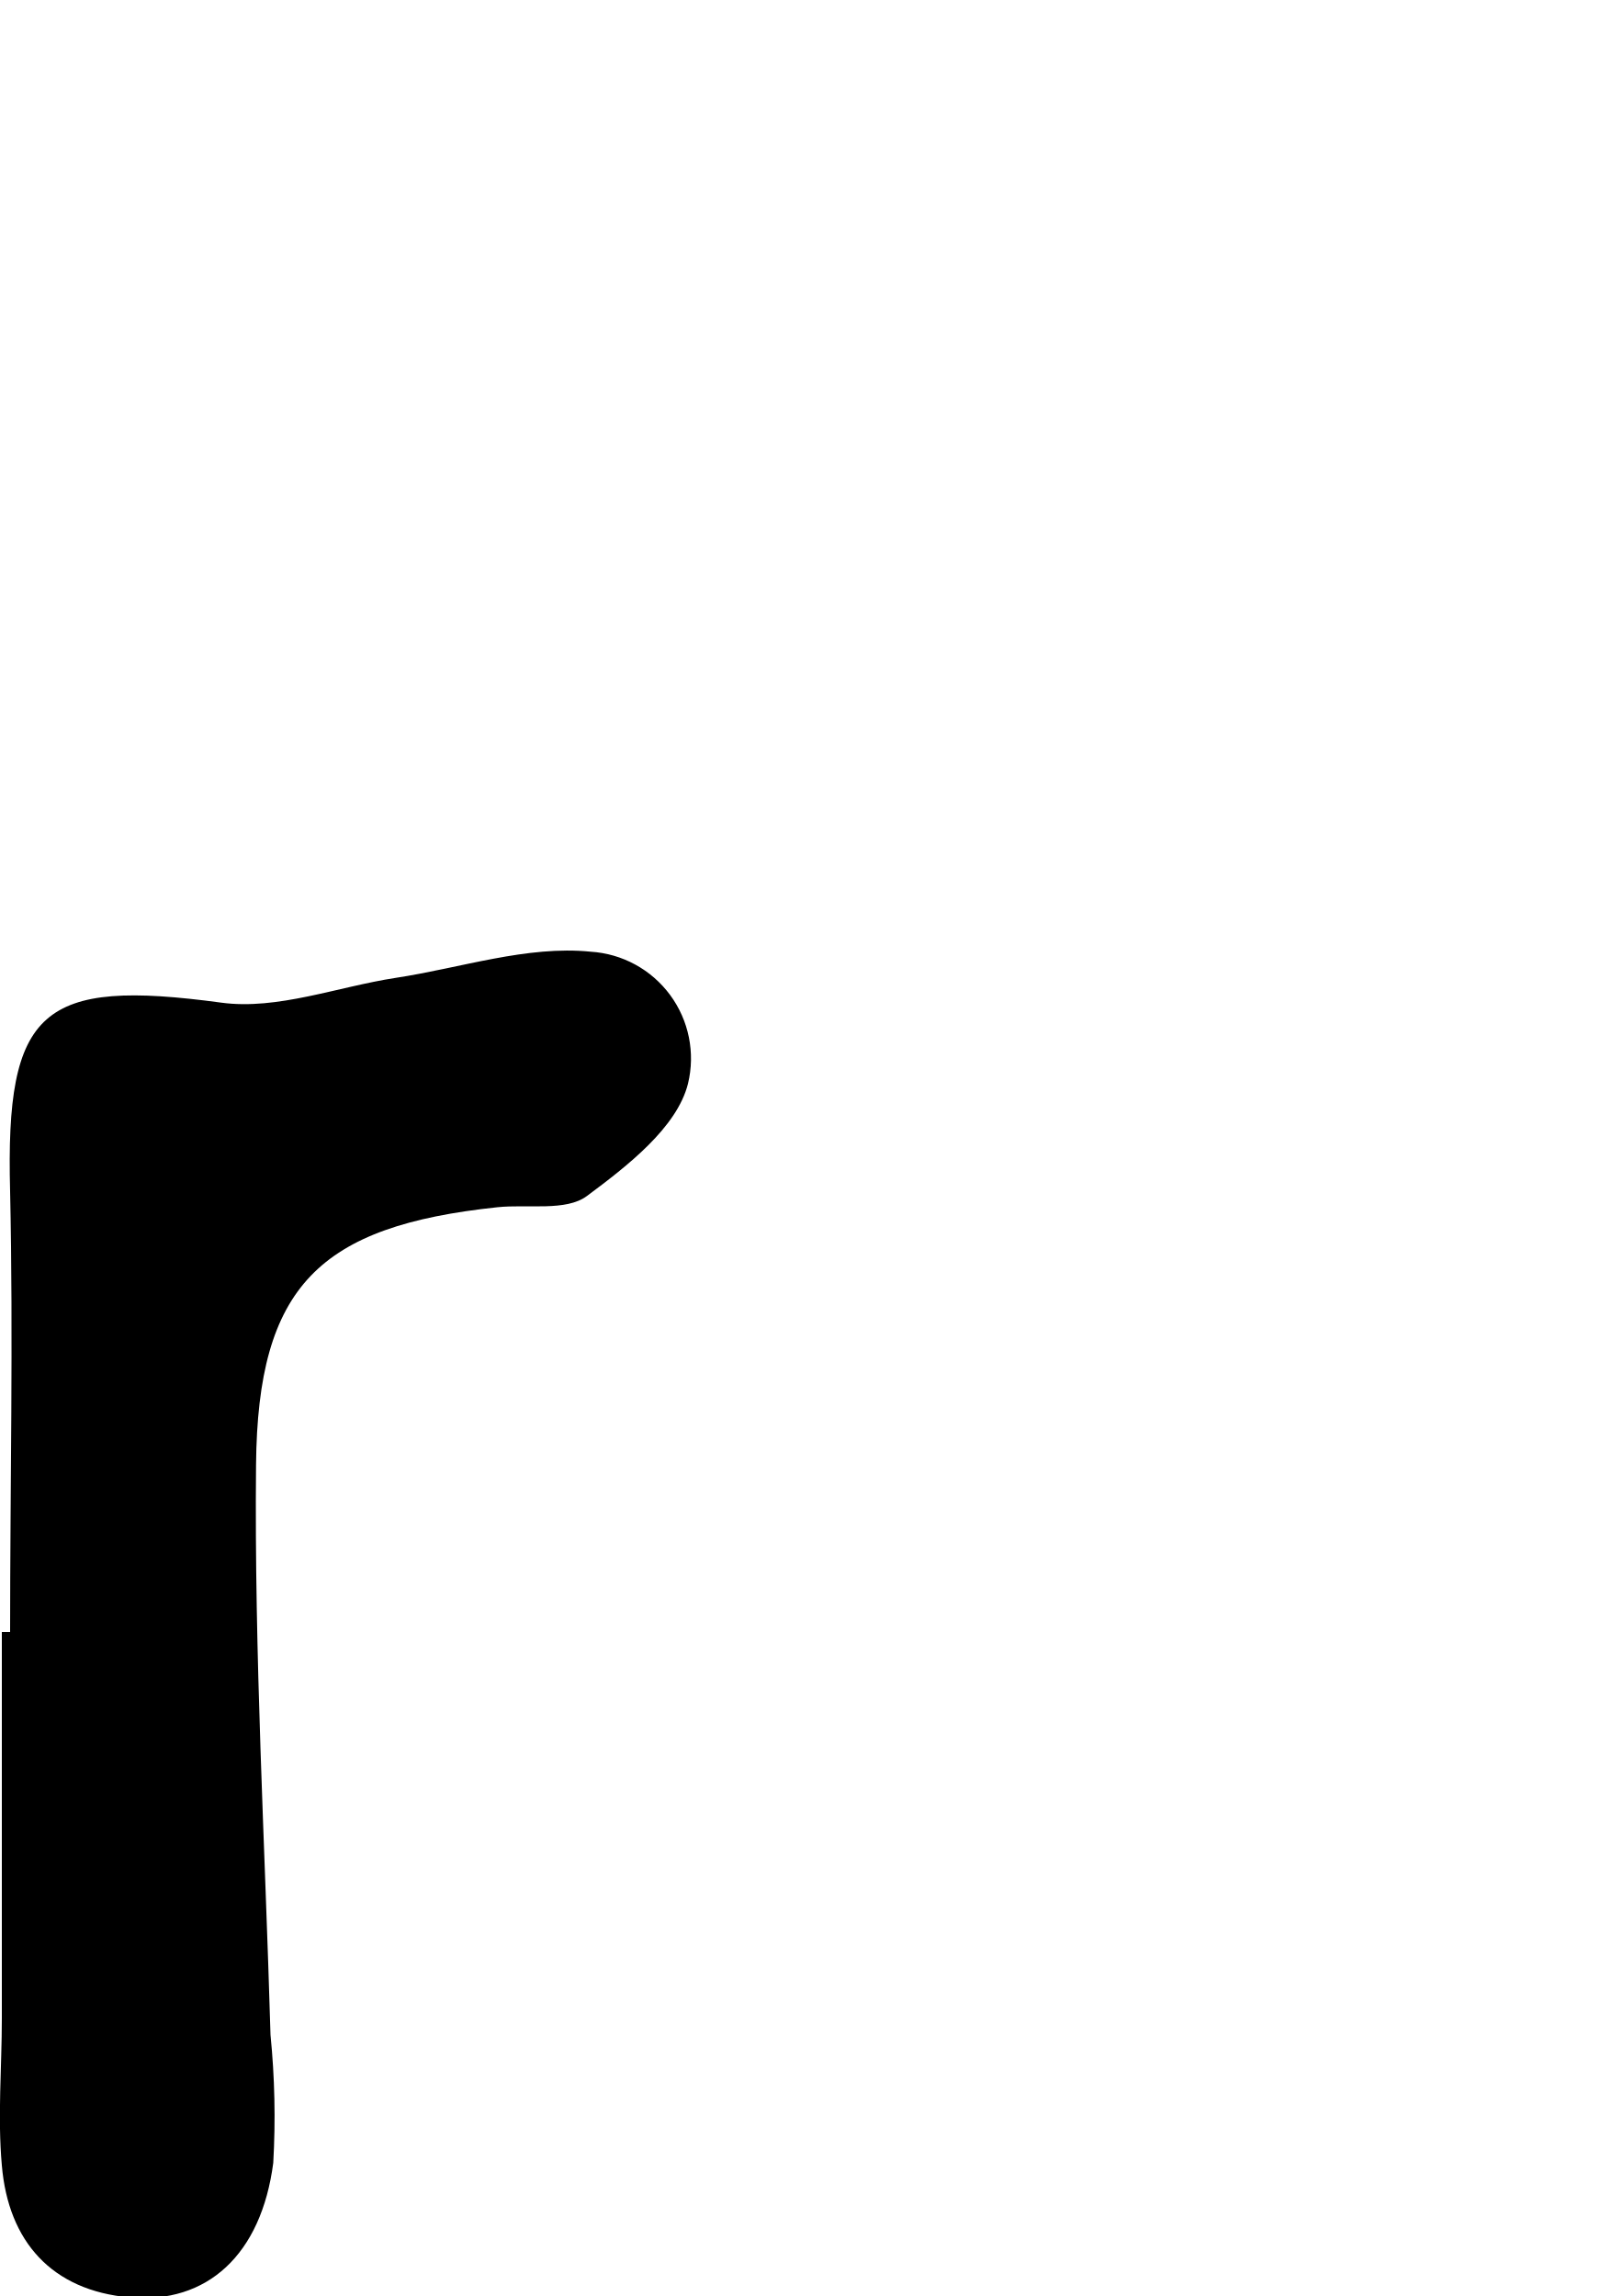
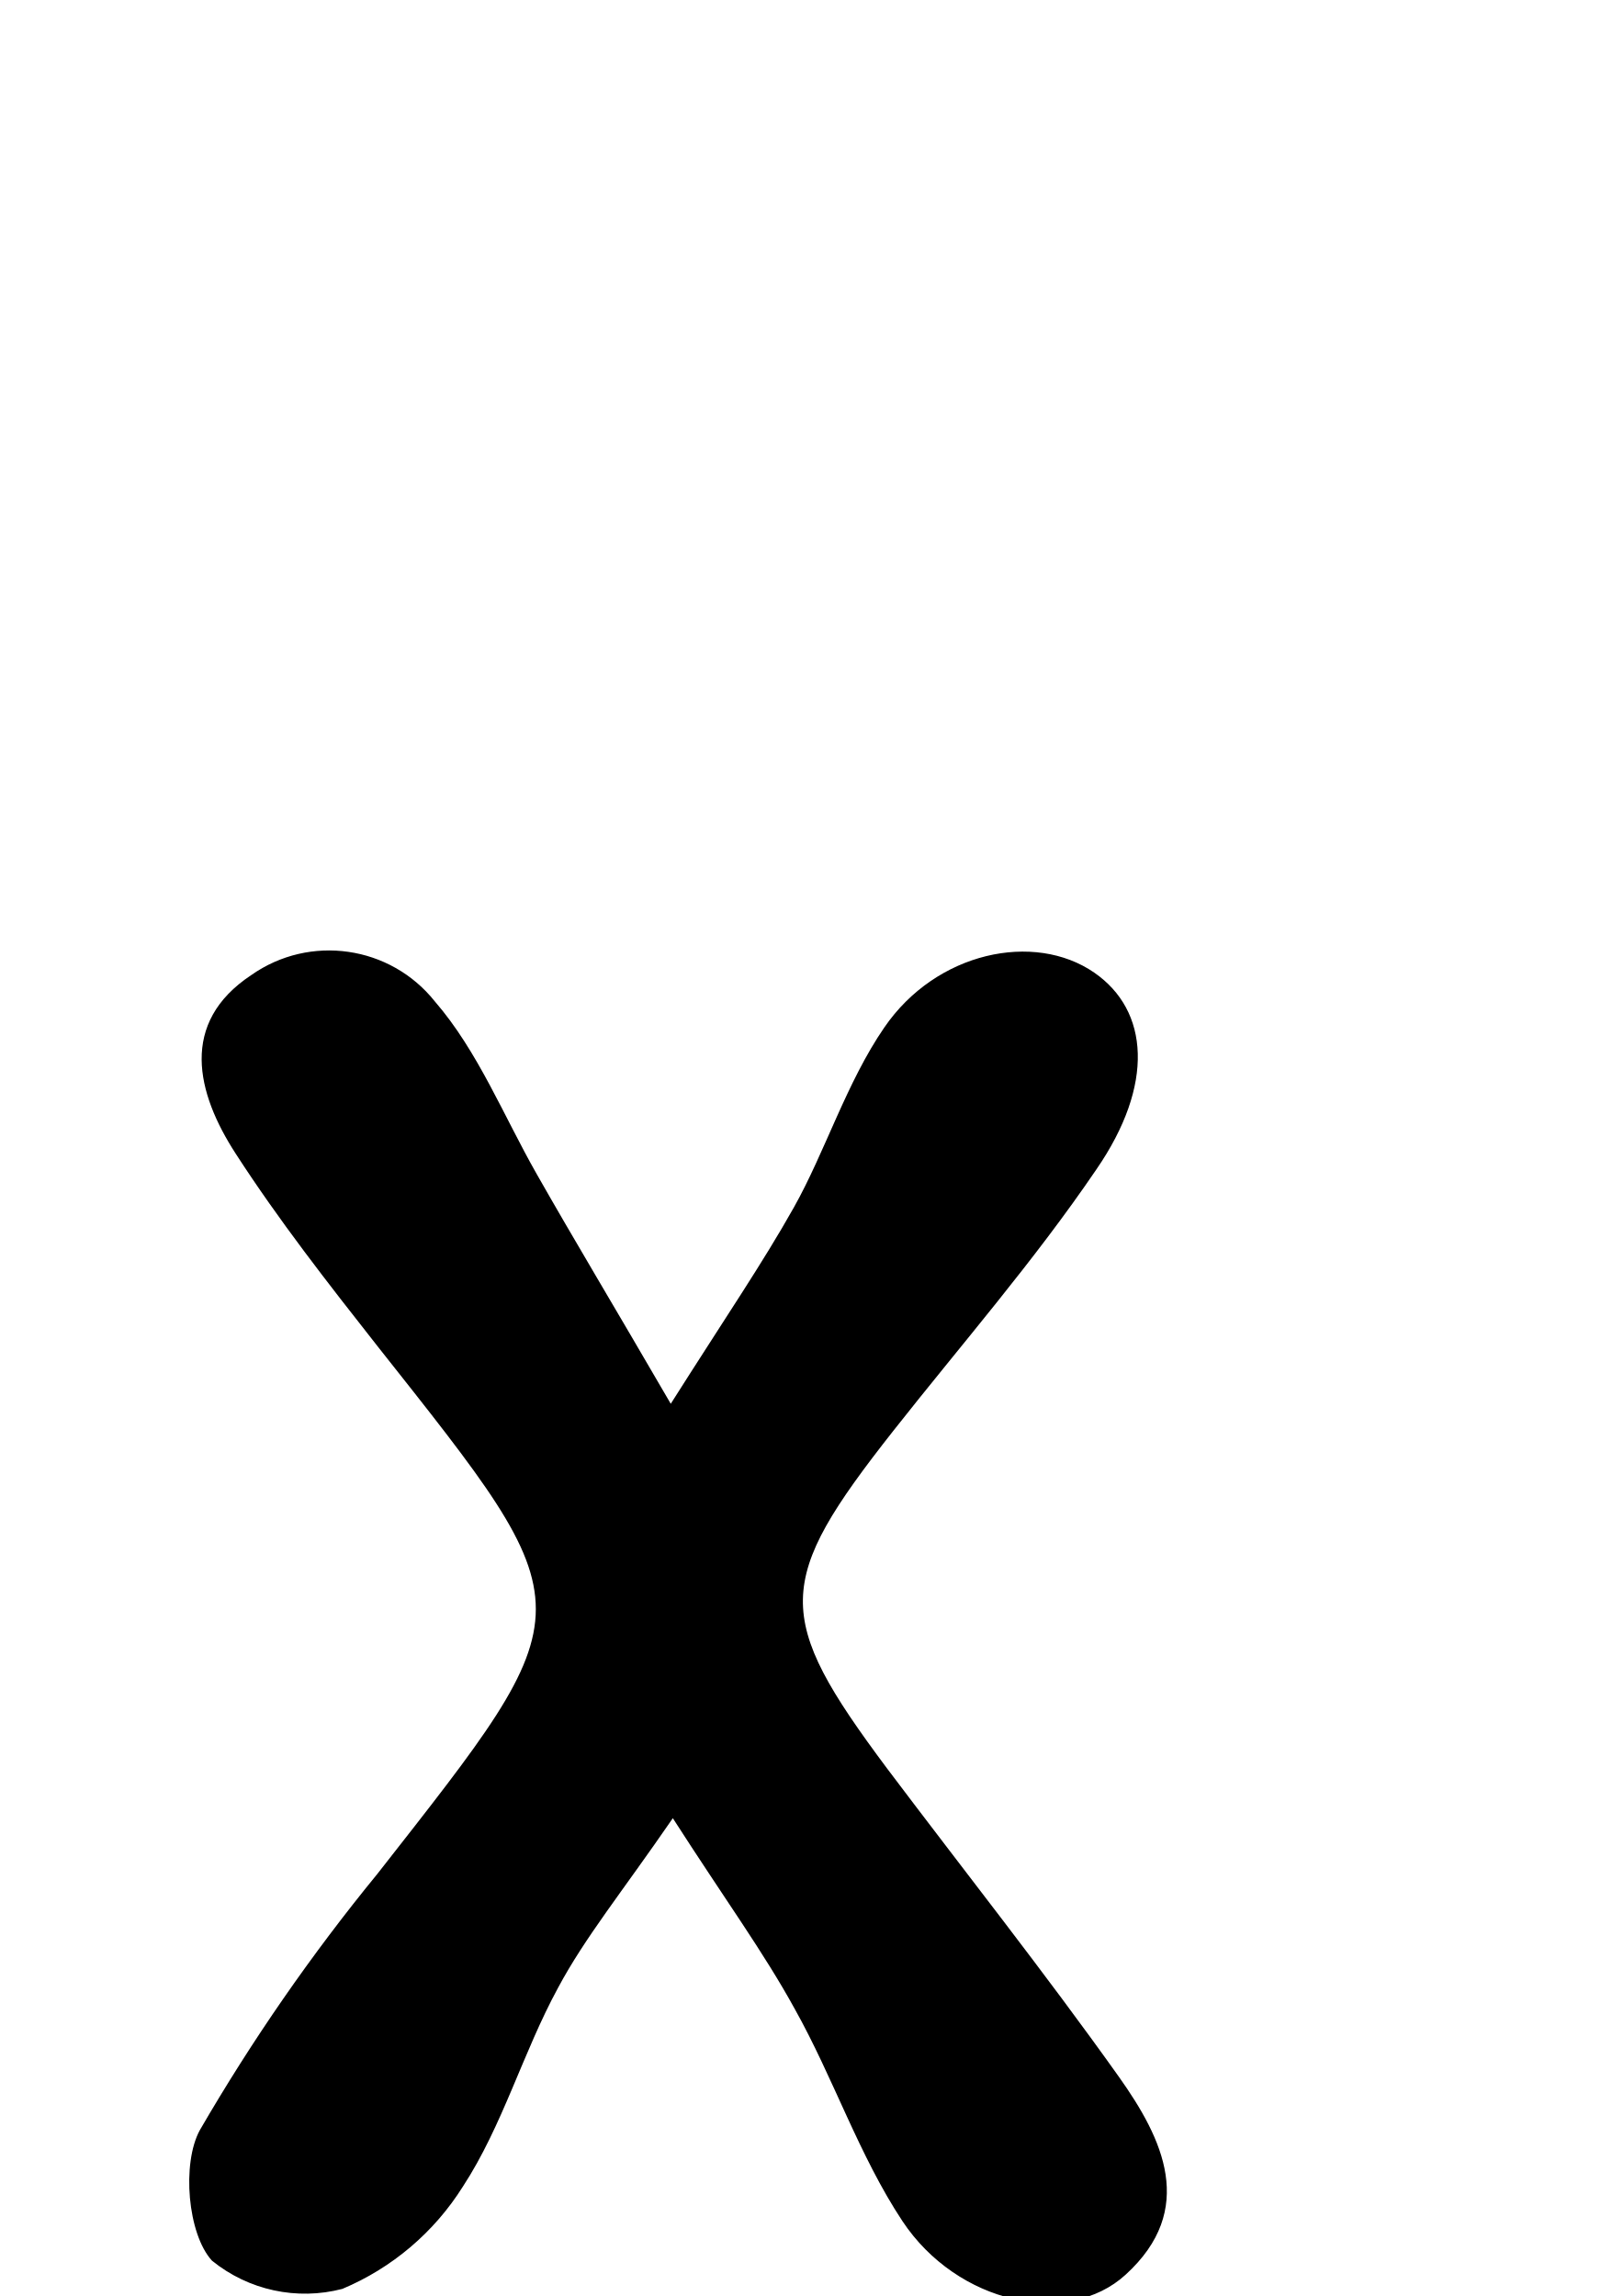
<svg xmlns="http://www.w3.org/2000/svg" id="Glyphs" width="69.71" height="100" viewBox="0 0 69.71 100">
-   <path d="M.44,71.08c0-6.4.14-12.8,0-19.2-.21-7.94,1.38-9.27,9.2-8.21,2.44.33,5.05-.69,7.59-1.08,2.83-.43,5.73-1.42,8.49-1.14a4.66,4.66,0,0,1,4.24,5.75c-.48,1.91-2.64,3.58-4.4,4.89-.91.68-2.58.35-3.9.49C13.92,53.4,11.22,56,11.15,63.8c-.08,8.27.39,16.55.63,24.83a35.84,35.84,0,0,1,.12,5.57c-.52,4-2.88,6.16-6.26,5.86S.36,97.63.08,94.31c-.19-2.12,0-4.27,0-6.4q0-8.41,0-16.83Z" />
+   <path d="M29.21,61.14c2.44-3.85,4-6.13,5.36-8.55s2.3-5.46,3.94-7.84c2.26-3.3,6.53-4.19,9.14-2.39,2.39,1.65,2.64,4.88.09,8.58-2.72,4-5.87,7.61-8.84,11.38-5.18,6.58-5.22,8.07-.28,14.69C42,81.5,45.48,85.89,48.73,90.46c1.91,2.69,3.4,5.77.29,8.61-2.52,2.31-7.33,1.27-9.72-2.33-1.9-2.87-3-6.23-4.7-9.26-1.34-2.44-3-4.71-5.3-8.29-2.23,3.24-3.83,5.2-5,7.39-1.53,2.81-2.41,6-4.14,8.65a11.42,11.42,0,0,1-5.25,4.46,6.43,6.43,0,0,1-5.68-1.23c-1.06-1.16-1.32-4.23-.53-5.68a84.75,84.75,0,0,1,7.73-11.16c9.2-11.75,9.21-11.35,0-23-2.14-2.72-4.29-5.47-6.17-8.38-1.71-2.64-2.46-5.69.68-7.77a5.89,5.89,0,0,1,8,1.15c1.87,2.16,3,5,4.43,7.51C25,54,26.7,56.82,29.21,61.14Z" />
</svg>
